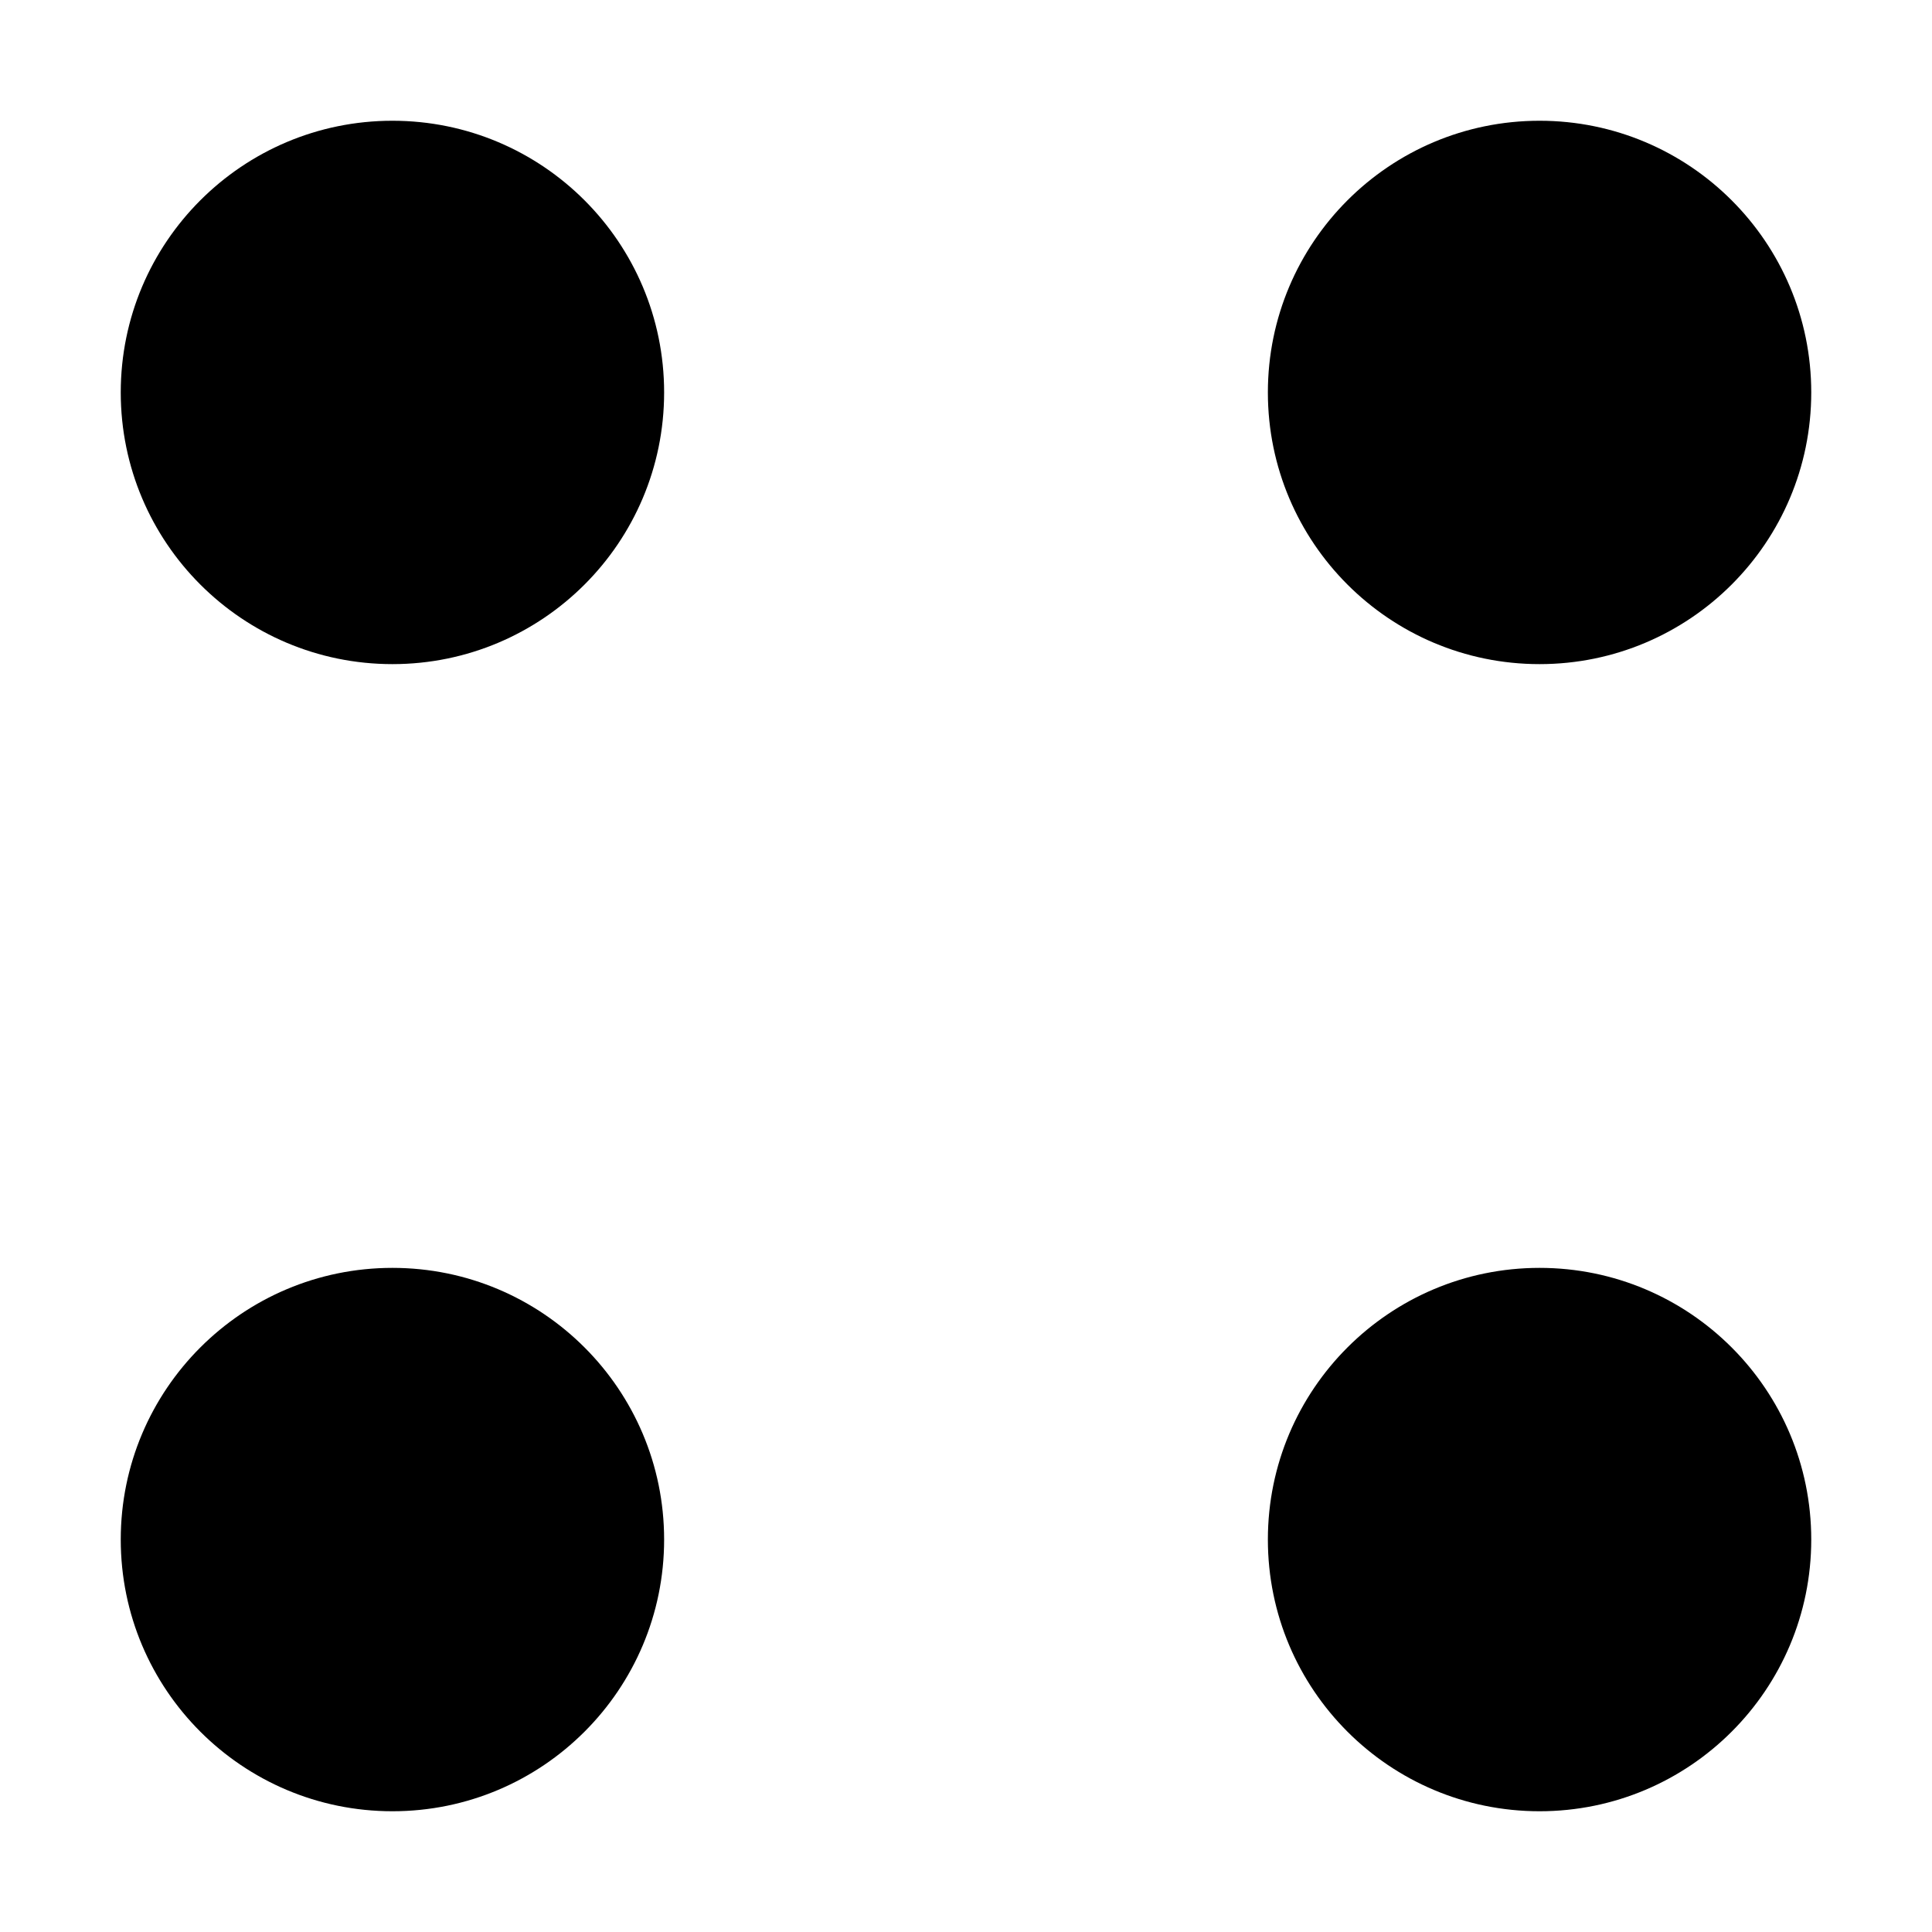
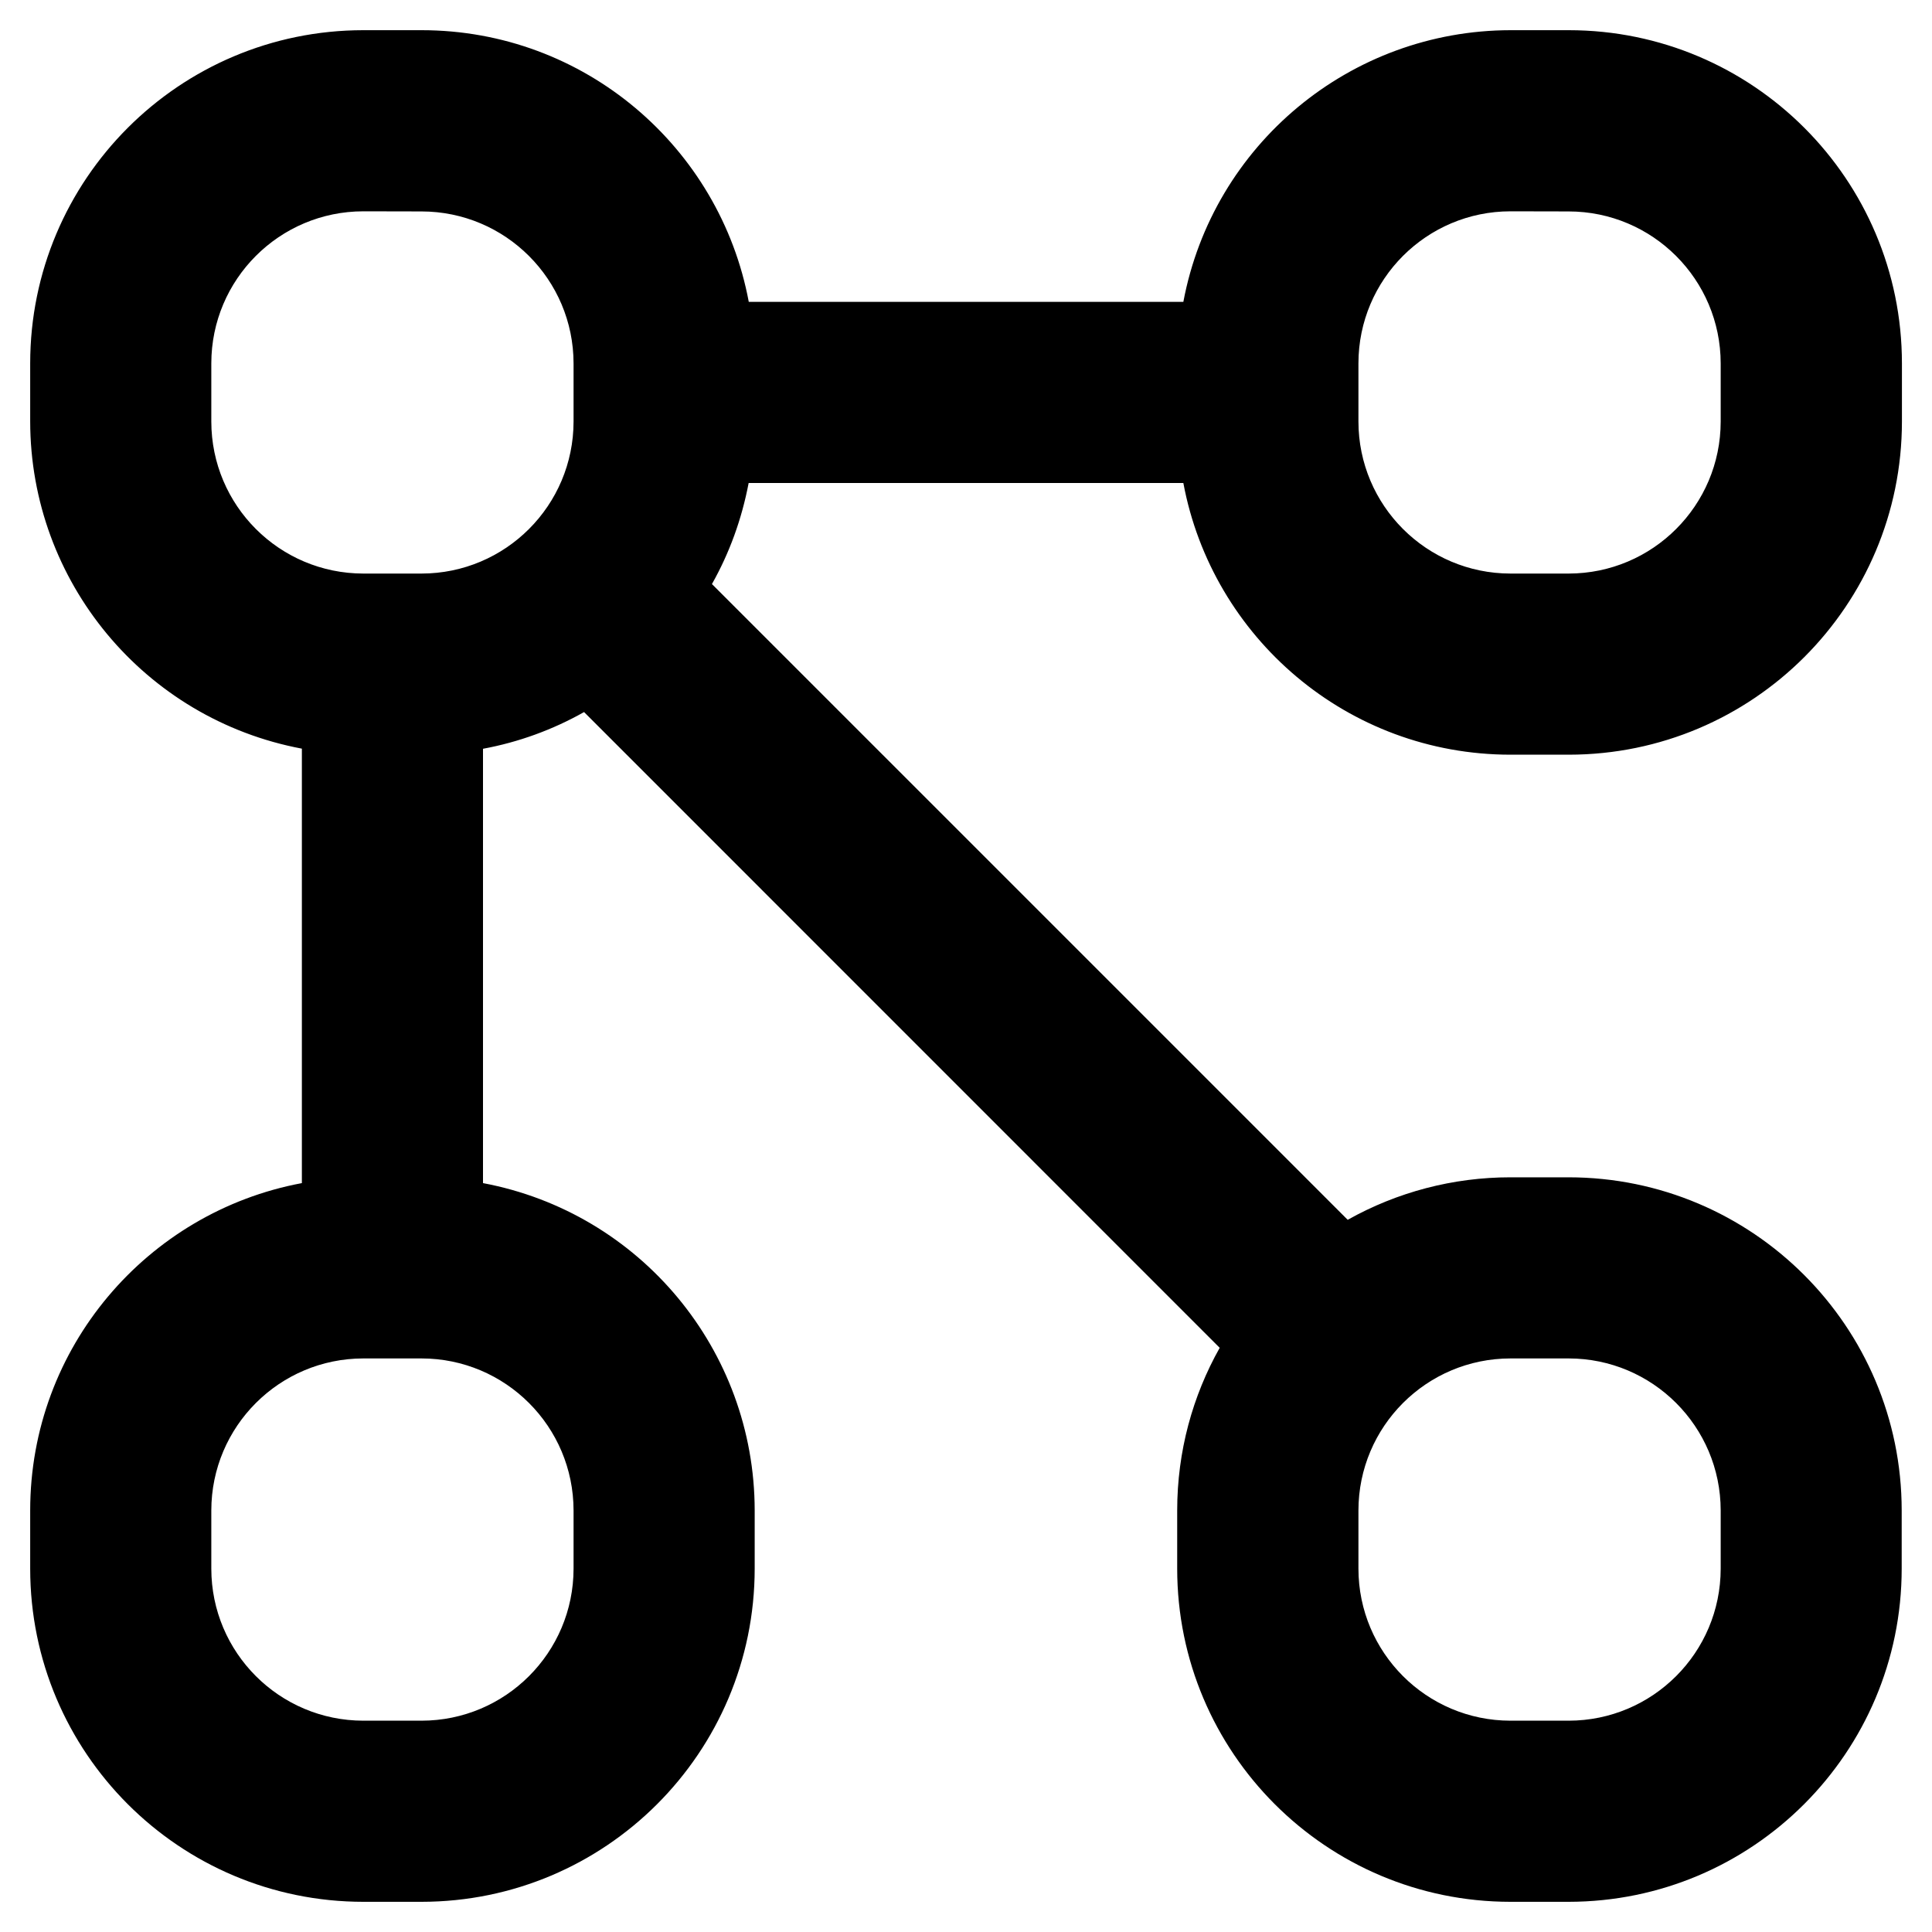
<svg xmlns="http://www.w3.org/2000/svg" viewBox="0 0 16 16" fill="currentColor">
-   <path d="M3.25 5.5v5m7.25-7.25h-5M11 11 5 5" />
-   <circle cx="3.25" cy="3.25" r="2.25" />
-   <circle cx="3.25" cy="12.75" r="2.25" />
-   <circle cx="12.75" cy="12.75" r="2.25" />
-   <circle cx="12.75" cy="3.25" r="2.25" />
+   <path d="M3.491.25c1.35 0 2.471.97 2.71 2.25H9.8A2.76 2.76 0 0 1 12.51.25h.482a2.76 2.76 0 0 1 2.759 2.759v.482a2.76 2.76 0 0 1-2.759 2.759h-.482c-1.35 0-2.471-.97-2.71-2.25H6.2q-.086.45-.304.837l5.265 5.265a2.75 2.75 0 0 1 1.347-.352h.482a2.76 2.76 0 0 1 2.759 2.759v.482a2.76 2.76 0 0 1-2.759 2.759h-.482a2.76 2.76 0 0 1-2.759-2.759v-.482c0-.49.128-.949.352-1.347L4.837 5.897A2.7 2.7 0 0 1 4 6.201v3.597a2.76 2.76 0 0 1 2.25 2.71v.483a2.76 2.76 0 0 1-2.759 2.759H3.01a2.76 2.76 0 0 1-2.76-2.759v-.482c0-1.35.97-2.472 2.25-2.711V6.2A2.76 2.76 0 0 1 .25 3.49v-.48A2.76 2.76 0 0 1 3.009.25zm-.482 11a1.26 1.26 0 0 0-1.259 1.259v.482a1.26 1.26 0 0 0 1.259 1.259h.482a1.26 1.26 0 0 0 1.259-1.259v-.482a1.26 1.26 0 0 0-1.259-1.259zm9.5 0a1.26 1.26 0 0 0-1.259 1.259v.482a1.26 1.26 0 0 0 1.259 1.259h.482a1.26 1.26 0 0 0 1.259-1.259v-.482a1.26 1.26 0 0 0-1.259-1.259zm-9.5-9.5A1.26 1.26 0 0 0 1.75 3.009v.482A1.26 1.26 0 0 0 3.009 4.75h.482A1.26 1.26 0 0 0 4.75 3.491V3.01a1.26 1.26 0 0 0-1.259-1.259zm9.5 0a1.26 1.26 0 0 0-1.259 1.259v.482a1.26 1.26 0 0 0 1.259 1.259h.482a1.26 1.26 0 0 0 1.259-1.259V3.01a1.26 1.26 0 0 0-1.259-1.259z" />
</svg>
